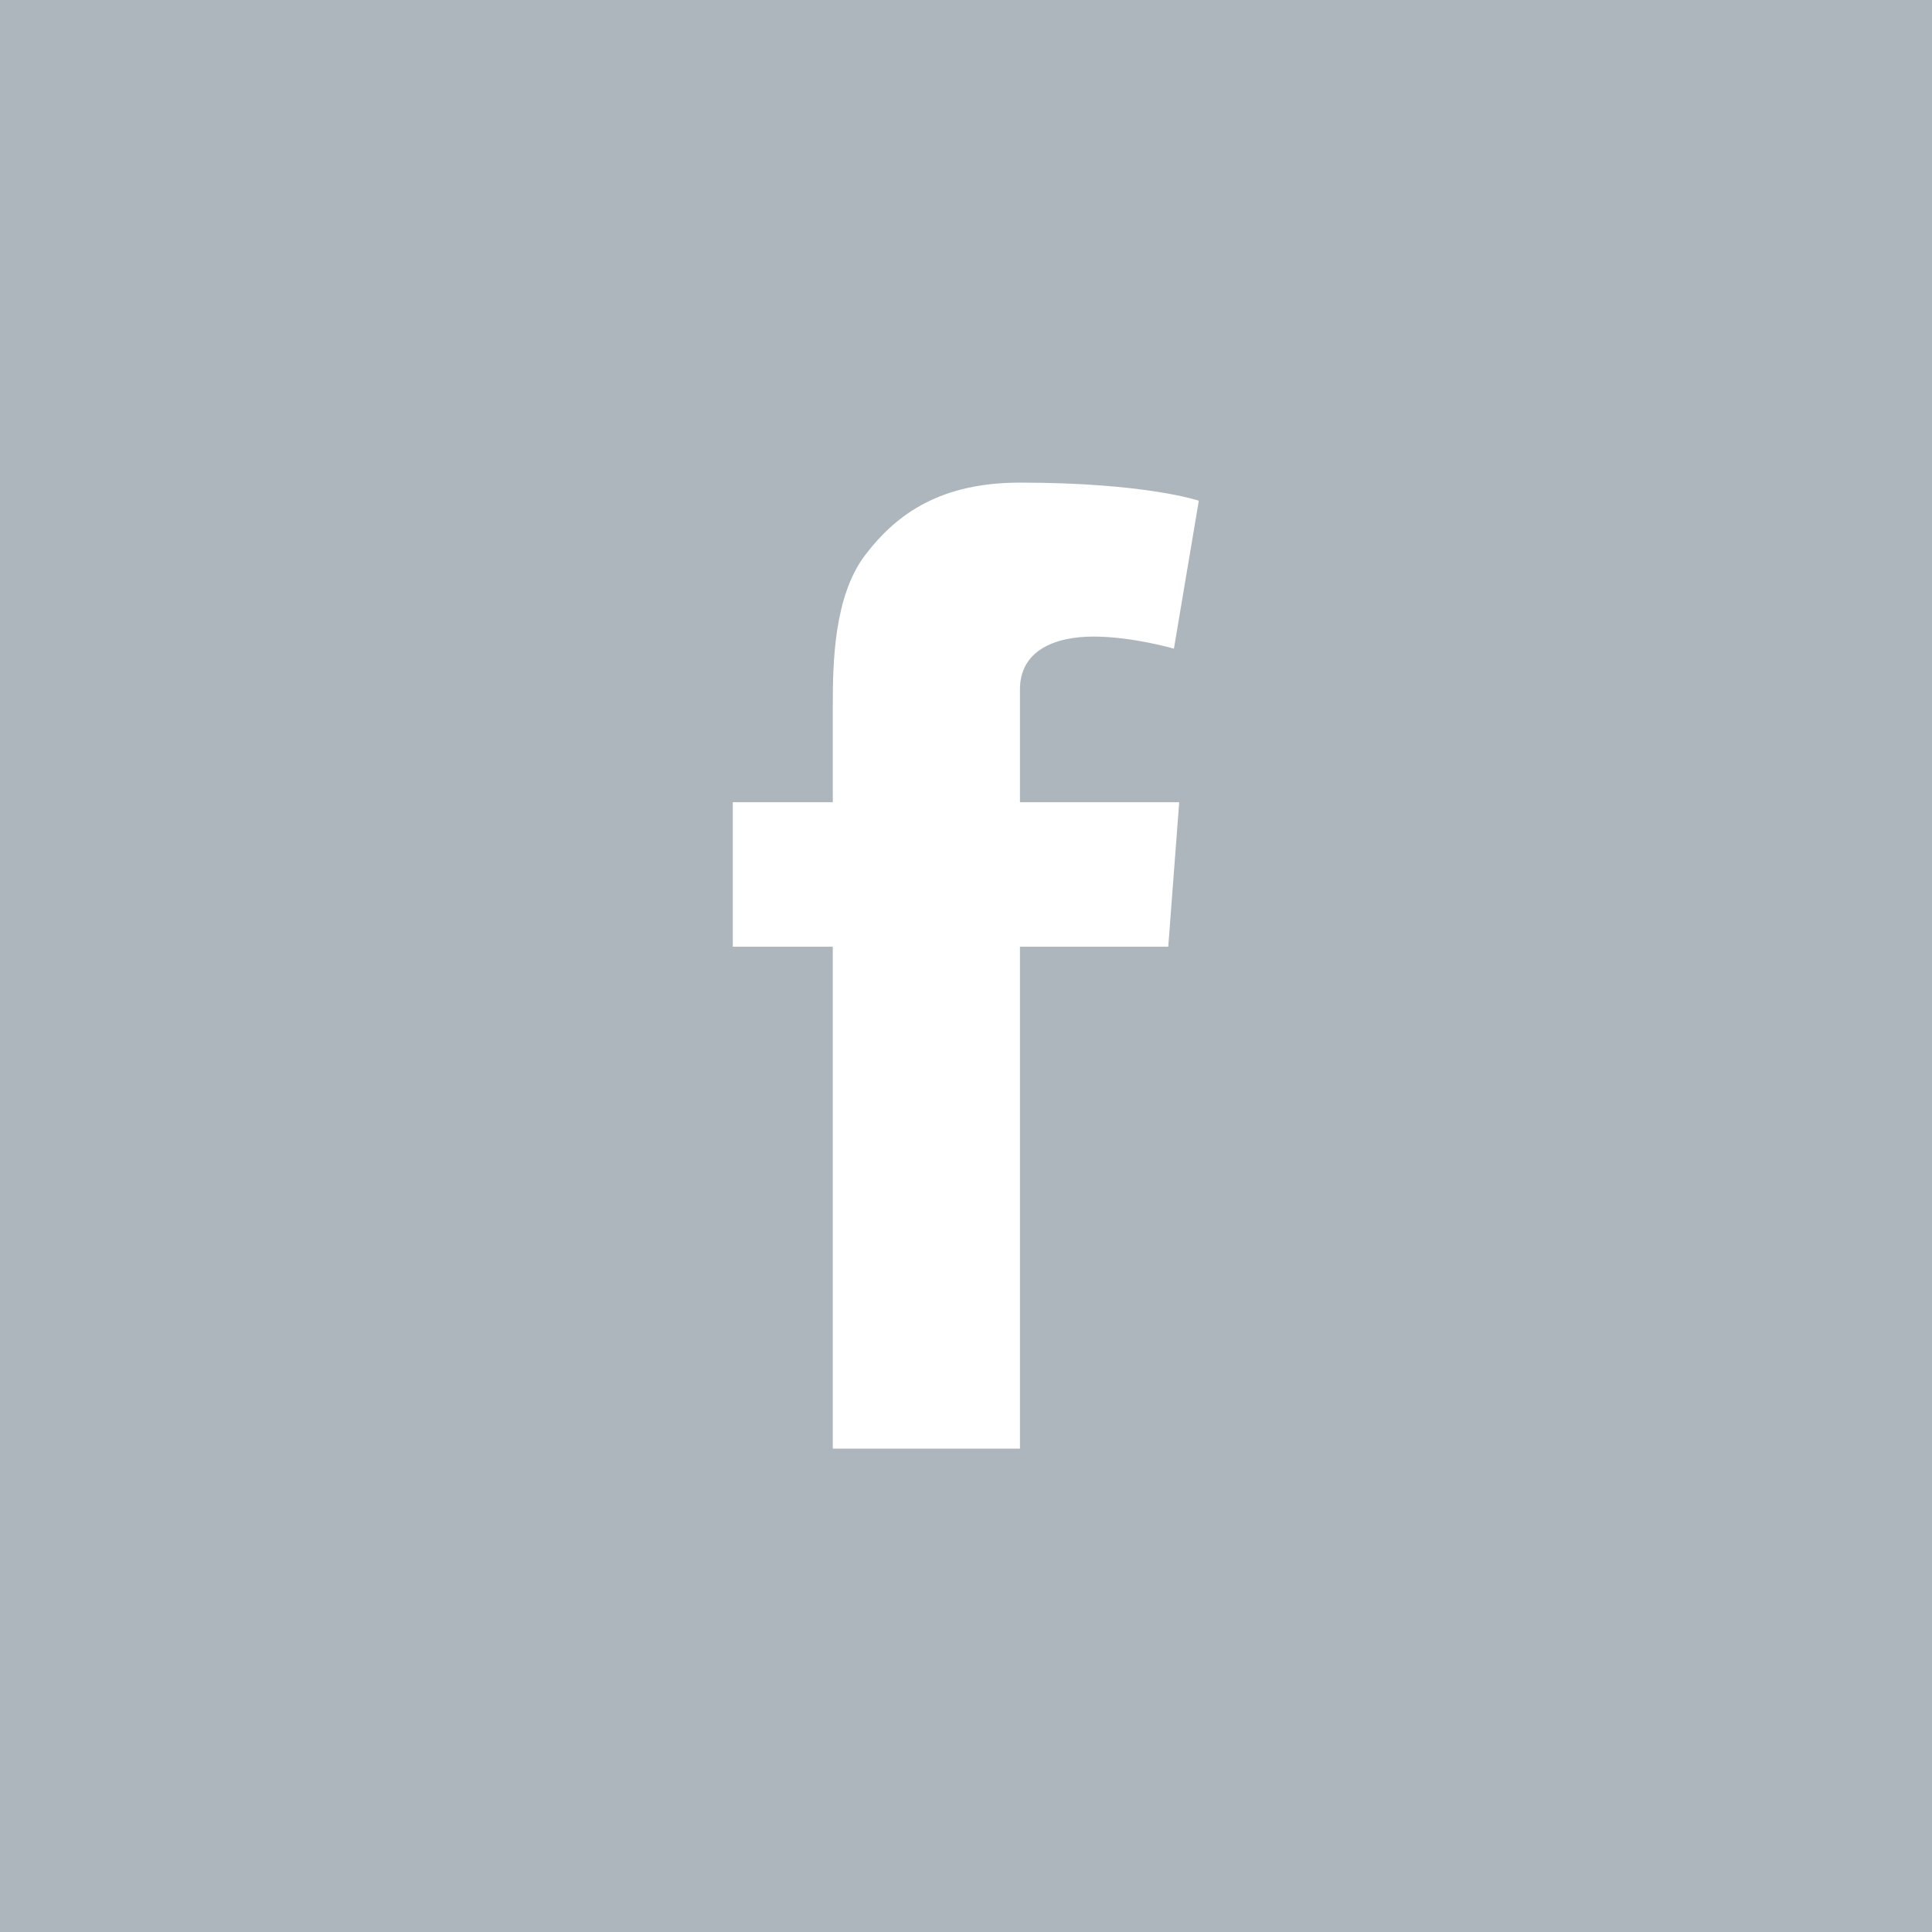
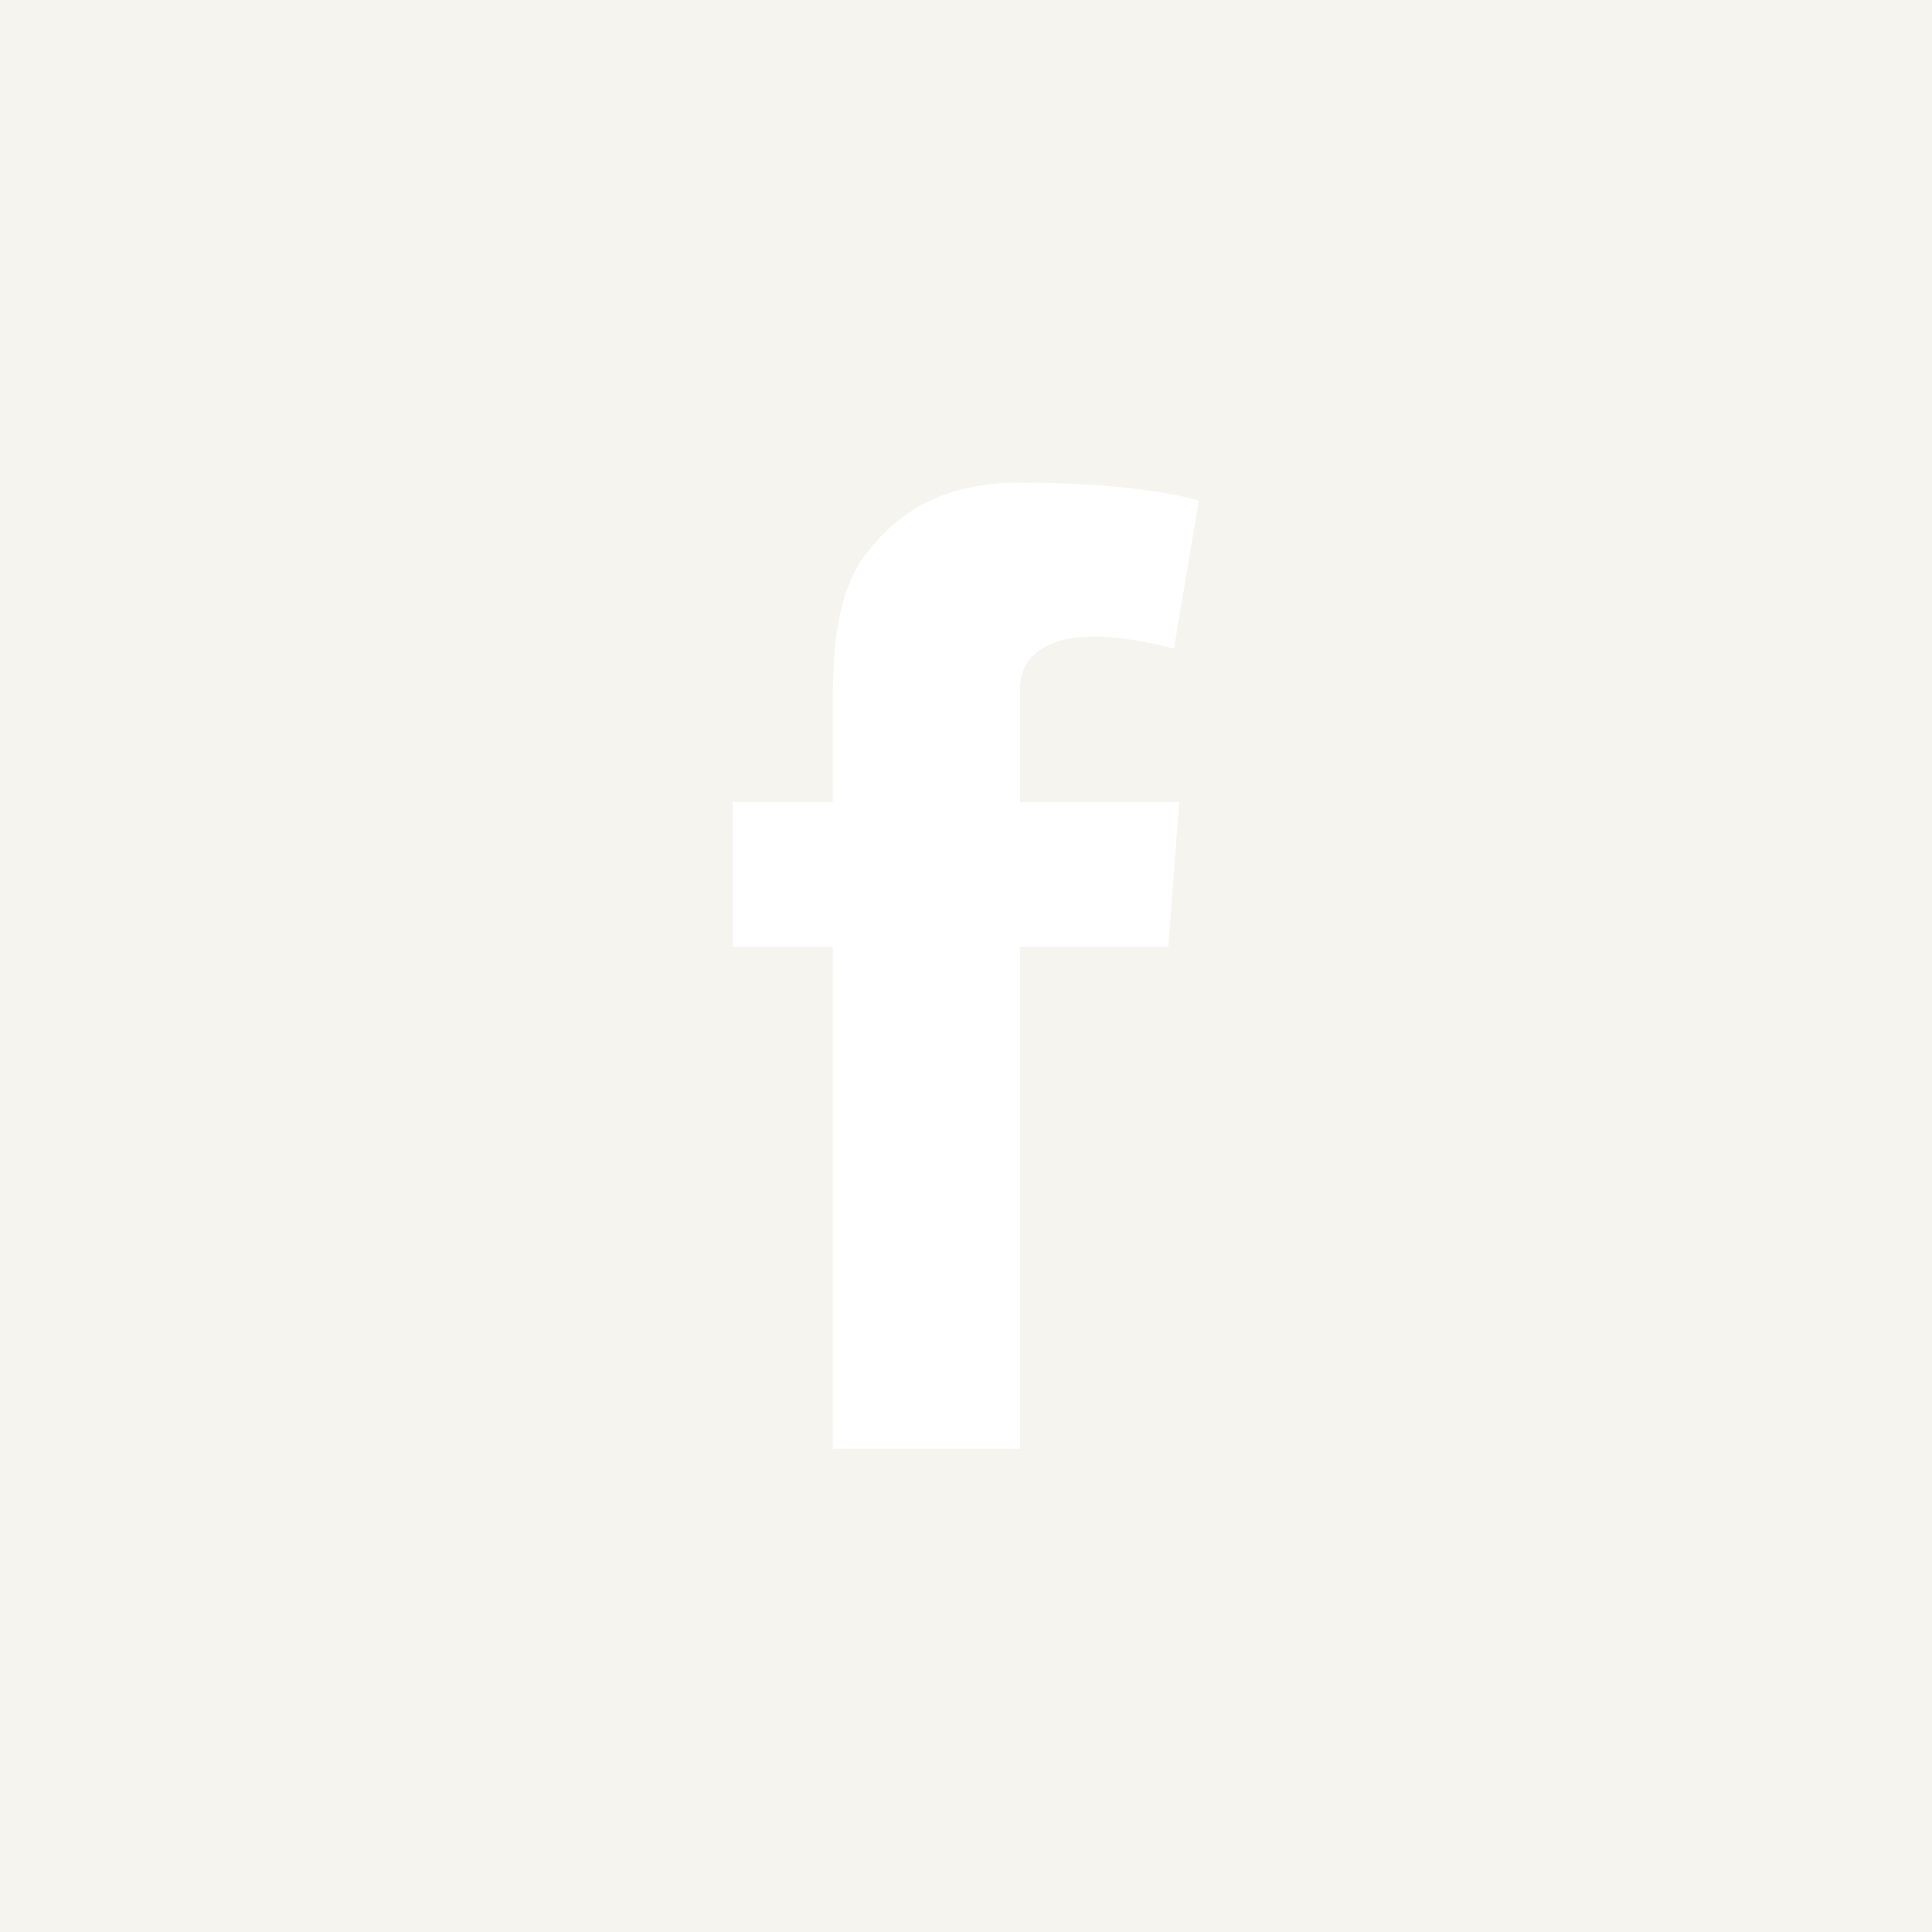
- <svg xmlns="http://www.w3.org/2000/svg" fill="#adb5bd" height="200px" width="200px" version="1.1" id="Layer_1" viewBox="-143 145 512 512" xml:space="preserve">
+ <svg xmlns="http://www.w3.org/2000/svg" fill="#f5f4ee" height="200px" width="200px" version="1.1" id="Layer_1" viewBox="-143 145 512 512" xml:space="preserve">
  <g id="SVGRepo_bgCarrier" stroke-width="0" />
  <g id="SVGRepo_tracerCarrier" stroke-linecap="round" stroke-linejoin="round" />
  <g id="SVGRepo_iconCarrier">
    <path d="M-143,145v512h512V145H-143z M169.5,357.6l-2.9,38.3h-39.3v133H77.7v-133H51.2v-38.3h26.5v-25.7c0-11.3,0.3-28.8,8.5-39.7 c8.7-11.5,20.6-19.3,41.1-19.3c33.4,0,47.4,4.8,47.4,4.8l-6.6,39.2c0,0-11-3.2-21.3-3.2c-10.3,0-19.5,3.7-19.5,14v29.9H169.5z" />
  </g>
</svg>
